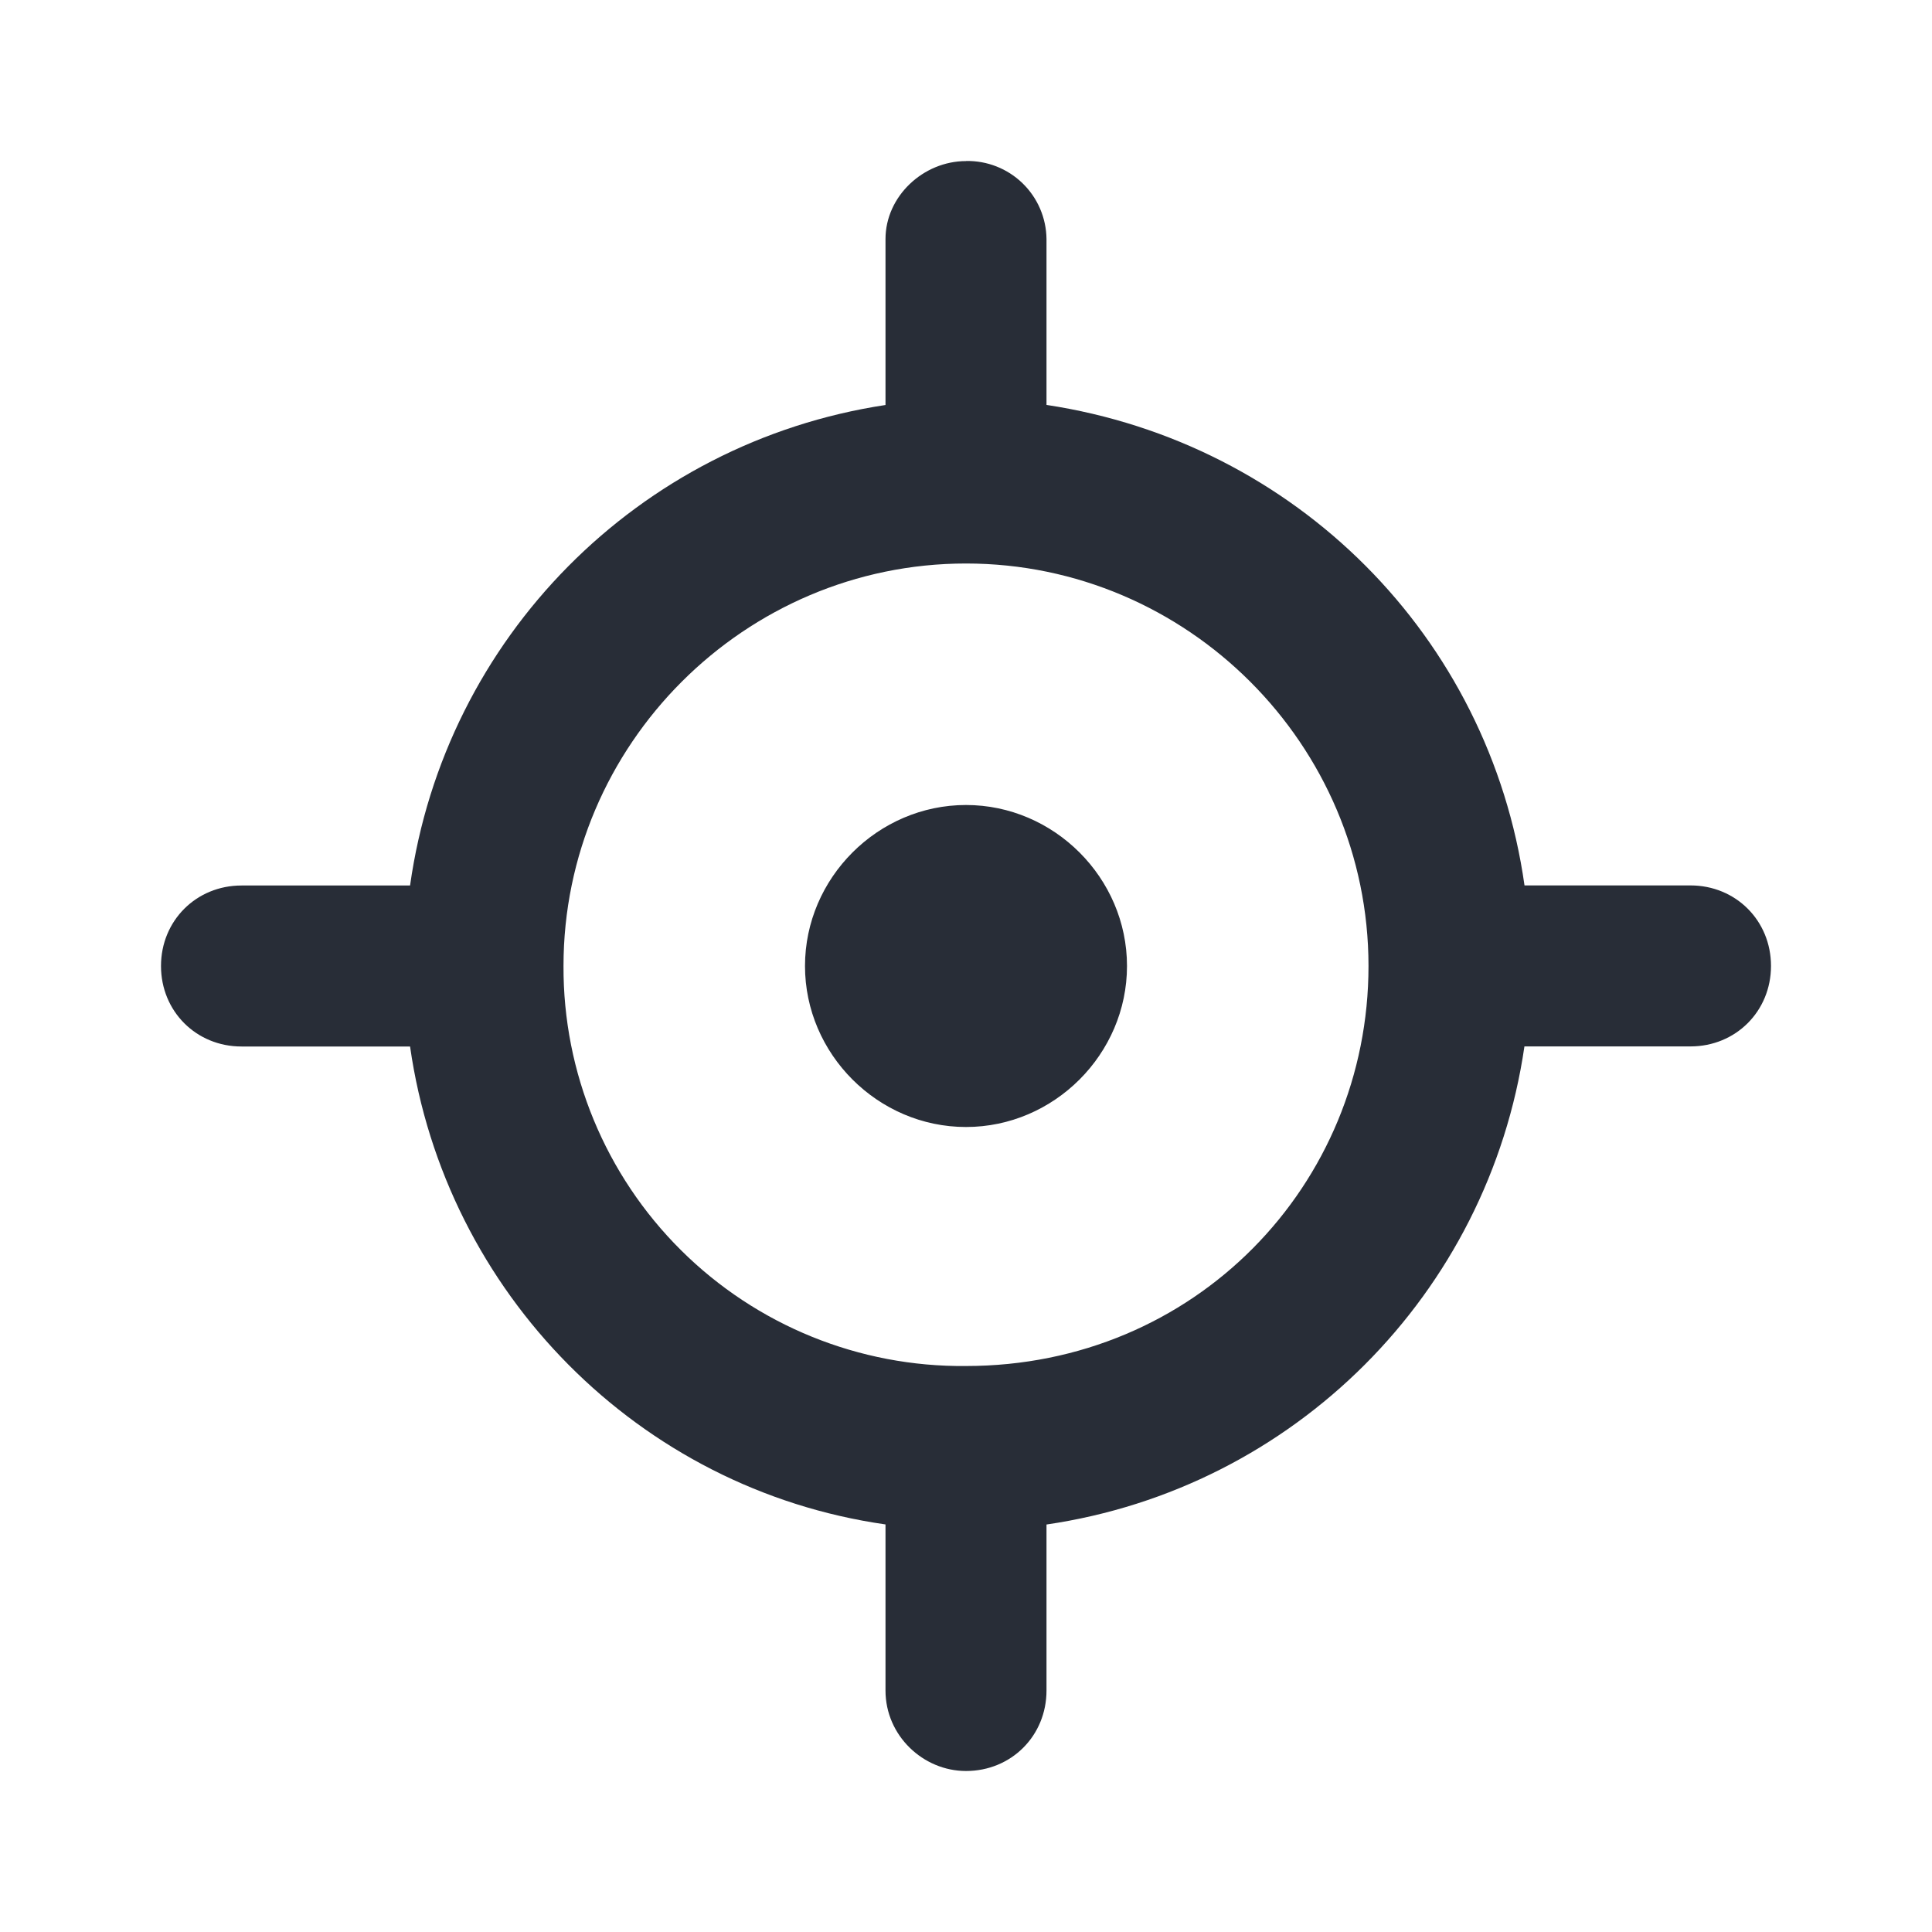
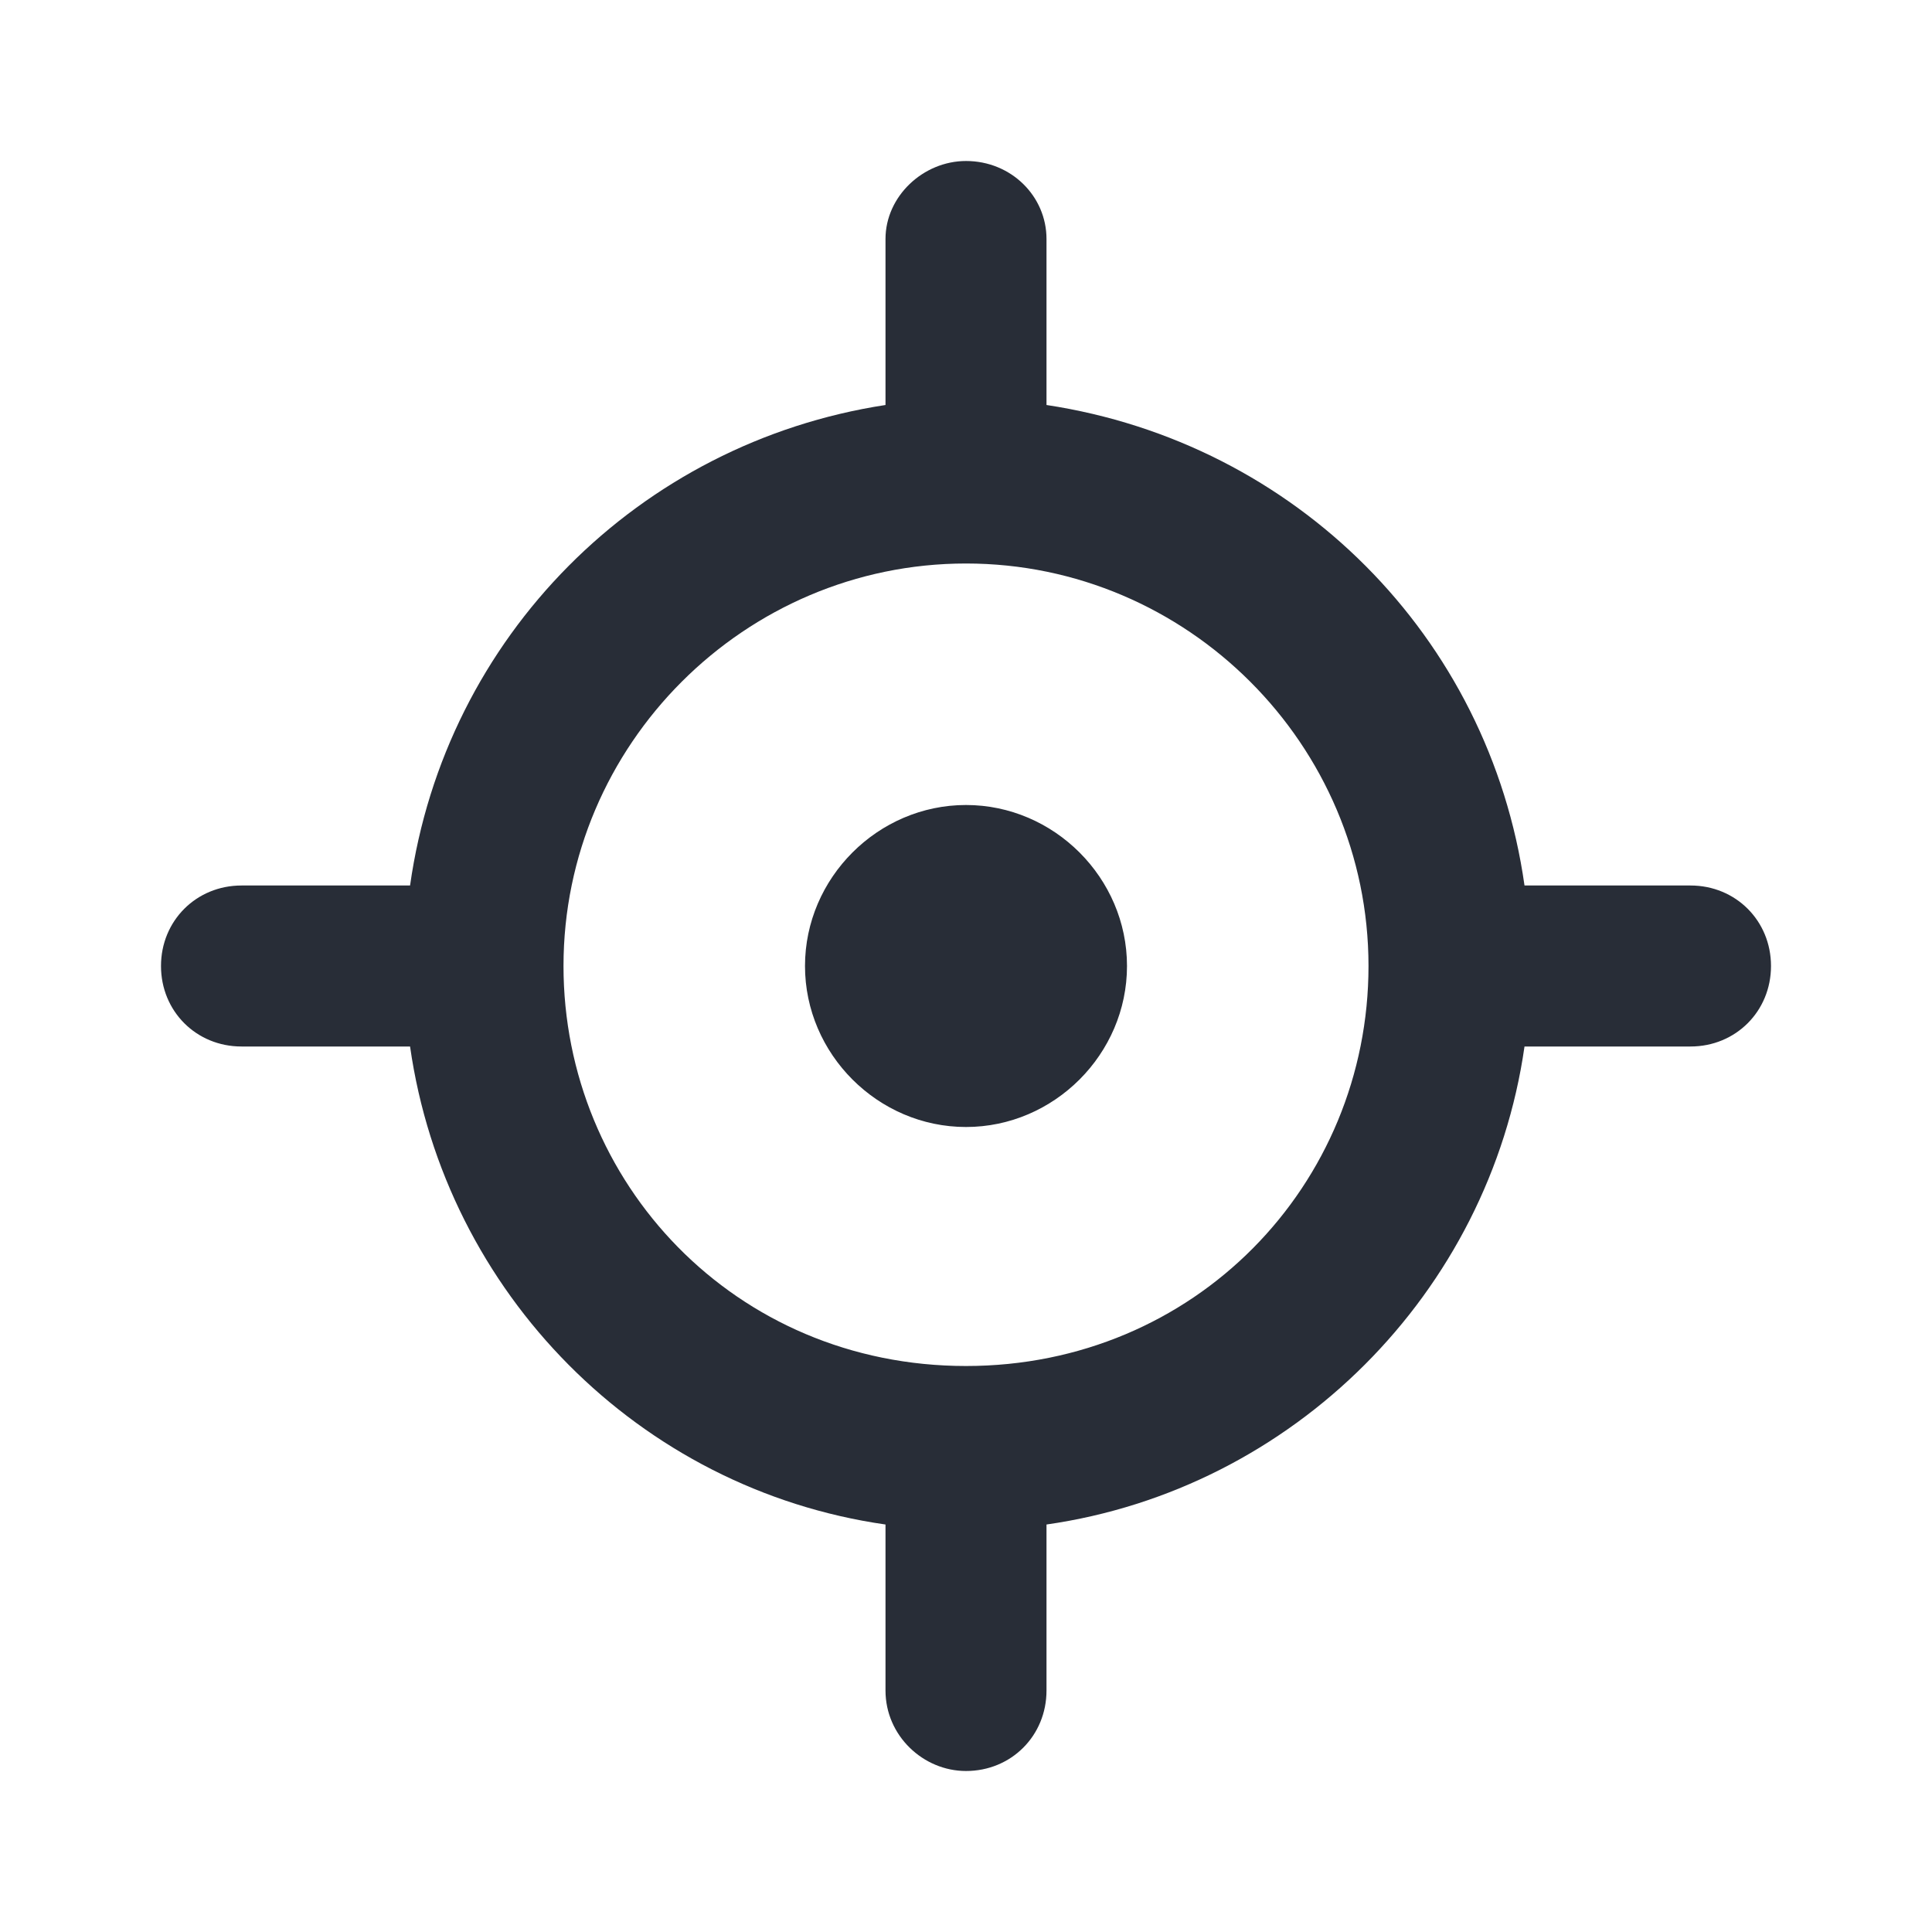
- <svg xmlns="http://www.w3.org/2000/svg" width="24" height="24">
-   <path d="M12 2a.98.98 0 011 .969V5.03c3.094.469 5.5 2.875 5.938 5.969H21c.563 0 1 .438 1 1 0 .563-.438 1-1 1h-2.063A7.027 7.027 0 0113 18.938V21c0 .563-.438 1-1 1-.531 0-1-.438-1-1v-2.063C7.937 18.5 5.531 16.063 5.094 13H3c-.563 0-1-.438-1-1 0-.563.438-1 1-1h2.094A7.027 7.027 0 0111 5.031V2.97c0-.531.469-.969 1-.969zm0 5c-2.75 0-5 2.25-5 5a4.948 4.948 0 005 4.969c2.844 0 5-2.25 5-4.969 0-2.75-2.25-5-5-5zm-2 5c0-1.094.906-2 2-2 1.094 0 2 .906 2 2 0 1.094-.906 2-2 2-1.094 0-2-.906-2-2z" fill="#282D37" fill-rule="evenodd" />
+ <svg xmlns="http://www.w3.org/2000/svg" width="24px" height="24px" viewBox="0 0 24 24" version="1.1">
+   <g id="Symbols:Icon" stroke="none" stroke-width="1" fill="none" fill-rule="evenodd">
+     <g id="24dp-Icon/Maps/Set-Position" fill="#282D37">
+       <path d="M12,2 C12.562,2 13,2.438 13,2.969 L13,5.031 C16.094,5.5 18.5,7.906 18.938,11 L21,11 C21.562,11 22,11.438 22,12 C22,12.562 21.562,13 21,13 L18.938,13 C18.5,16.062 16.062,18.5 13,18.938 L13,21 C13,21.562 12.562,22 12,22 C11.469,22 11,21.562 11,21 L11,18.938 C7.938,18.5 5.531,16.062 5.094,13 L3,13 C2.438,13 2,12.562 2,12 C2,11.438 2.438,11 3,11 L5.094,11 C5.531,7.906 7.938,5.5 11,5.031 L11,2.969 C11,2.438 11.469,2 12,2 Z M12,7 C9.25,7 7,9.25 7,12 C7,14.688 9.125,16.969 12,16.969 C14.844,16.969 17,14.719 17,12 C17,9.25 14.75,7 12,7 Z M10,12 C10,10.906 10.906,10 12,10 C13.094,10 14,10.906 14,12 C14,13.094 13.094,14 12,14 C10.906,14 10,13.094 10,12 Z" id="🎨-Color" />
+     </g>
+   </g>
</svg>
